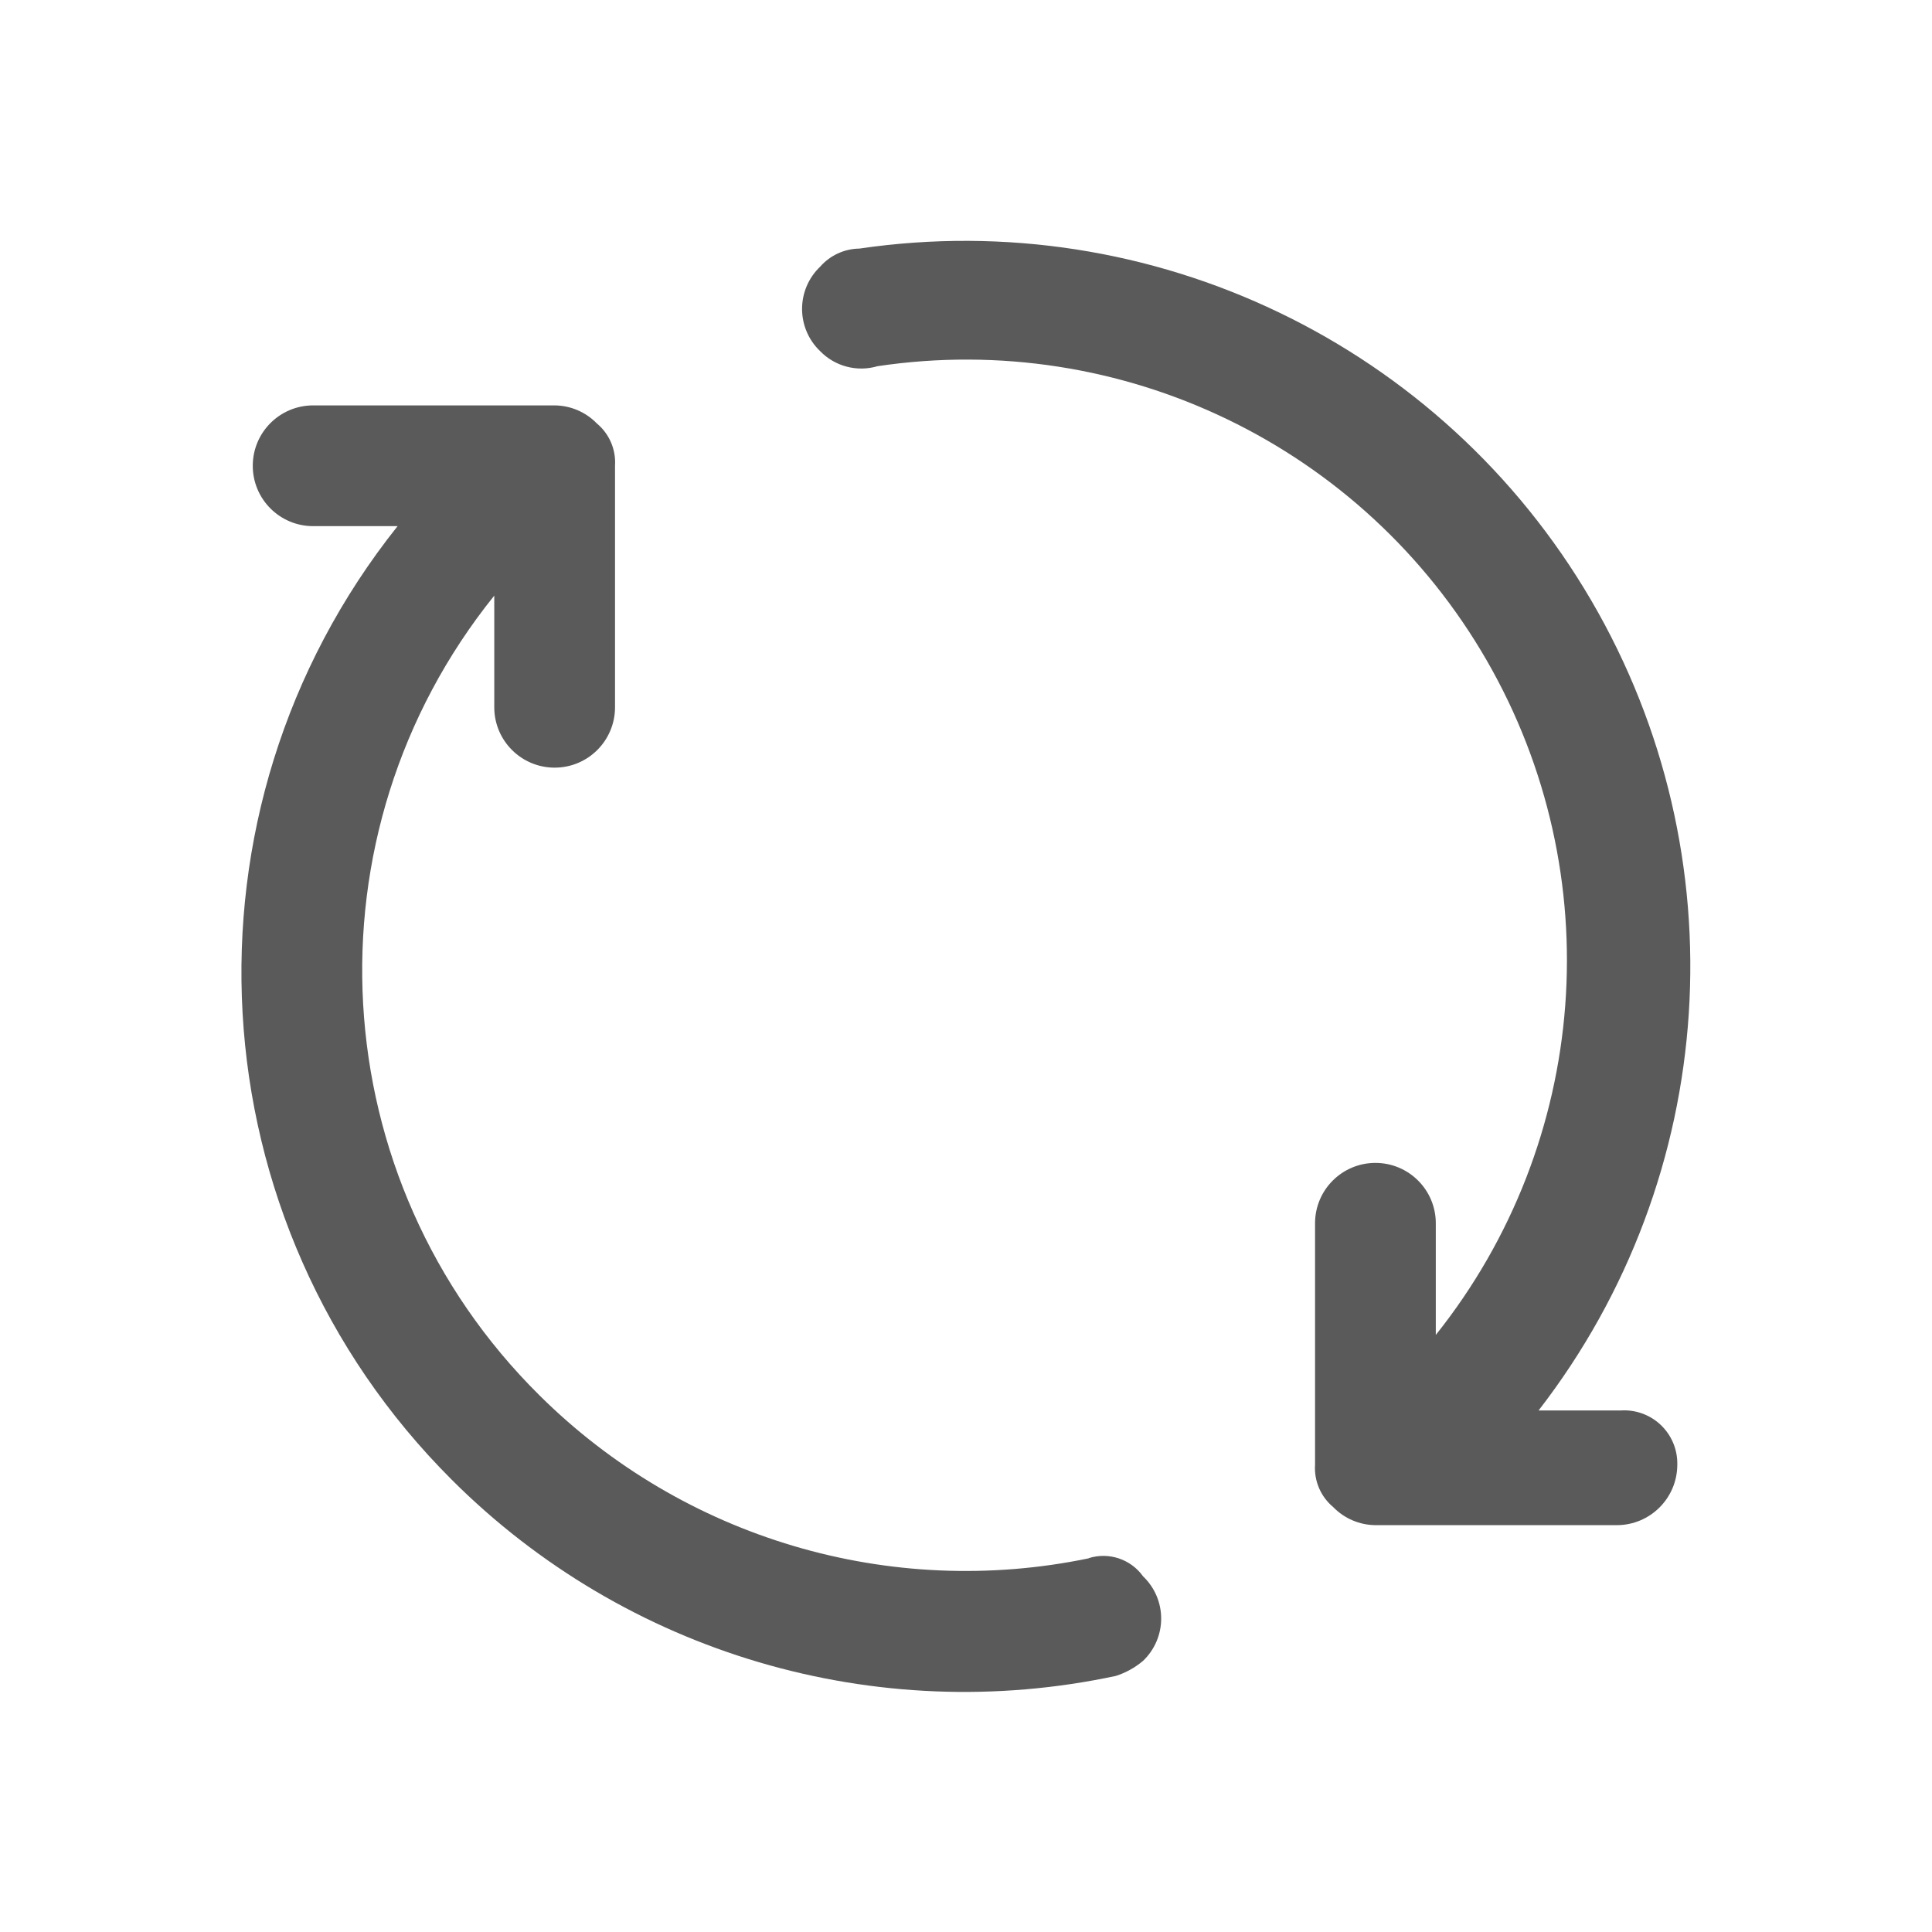
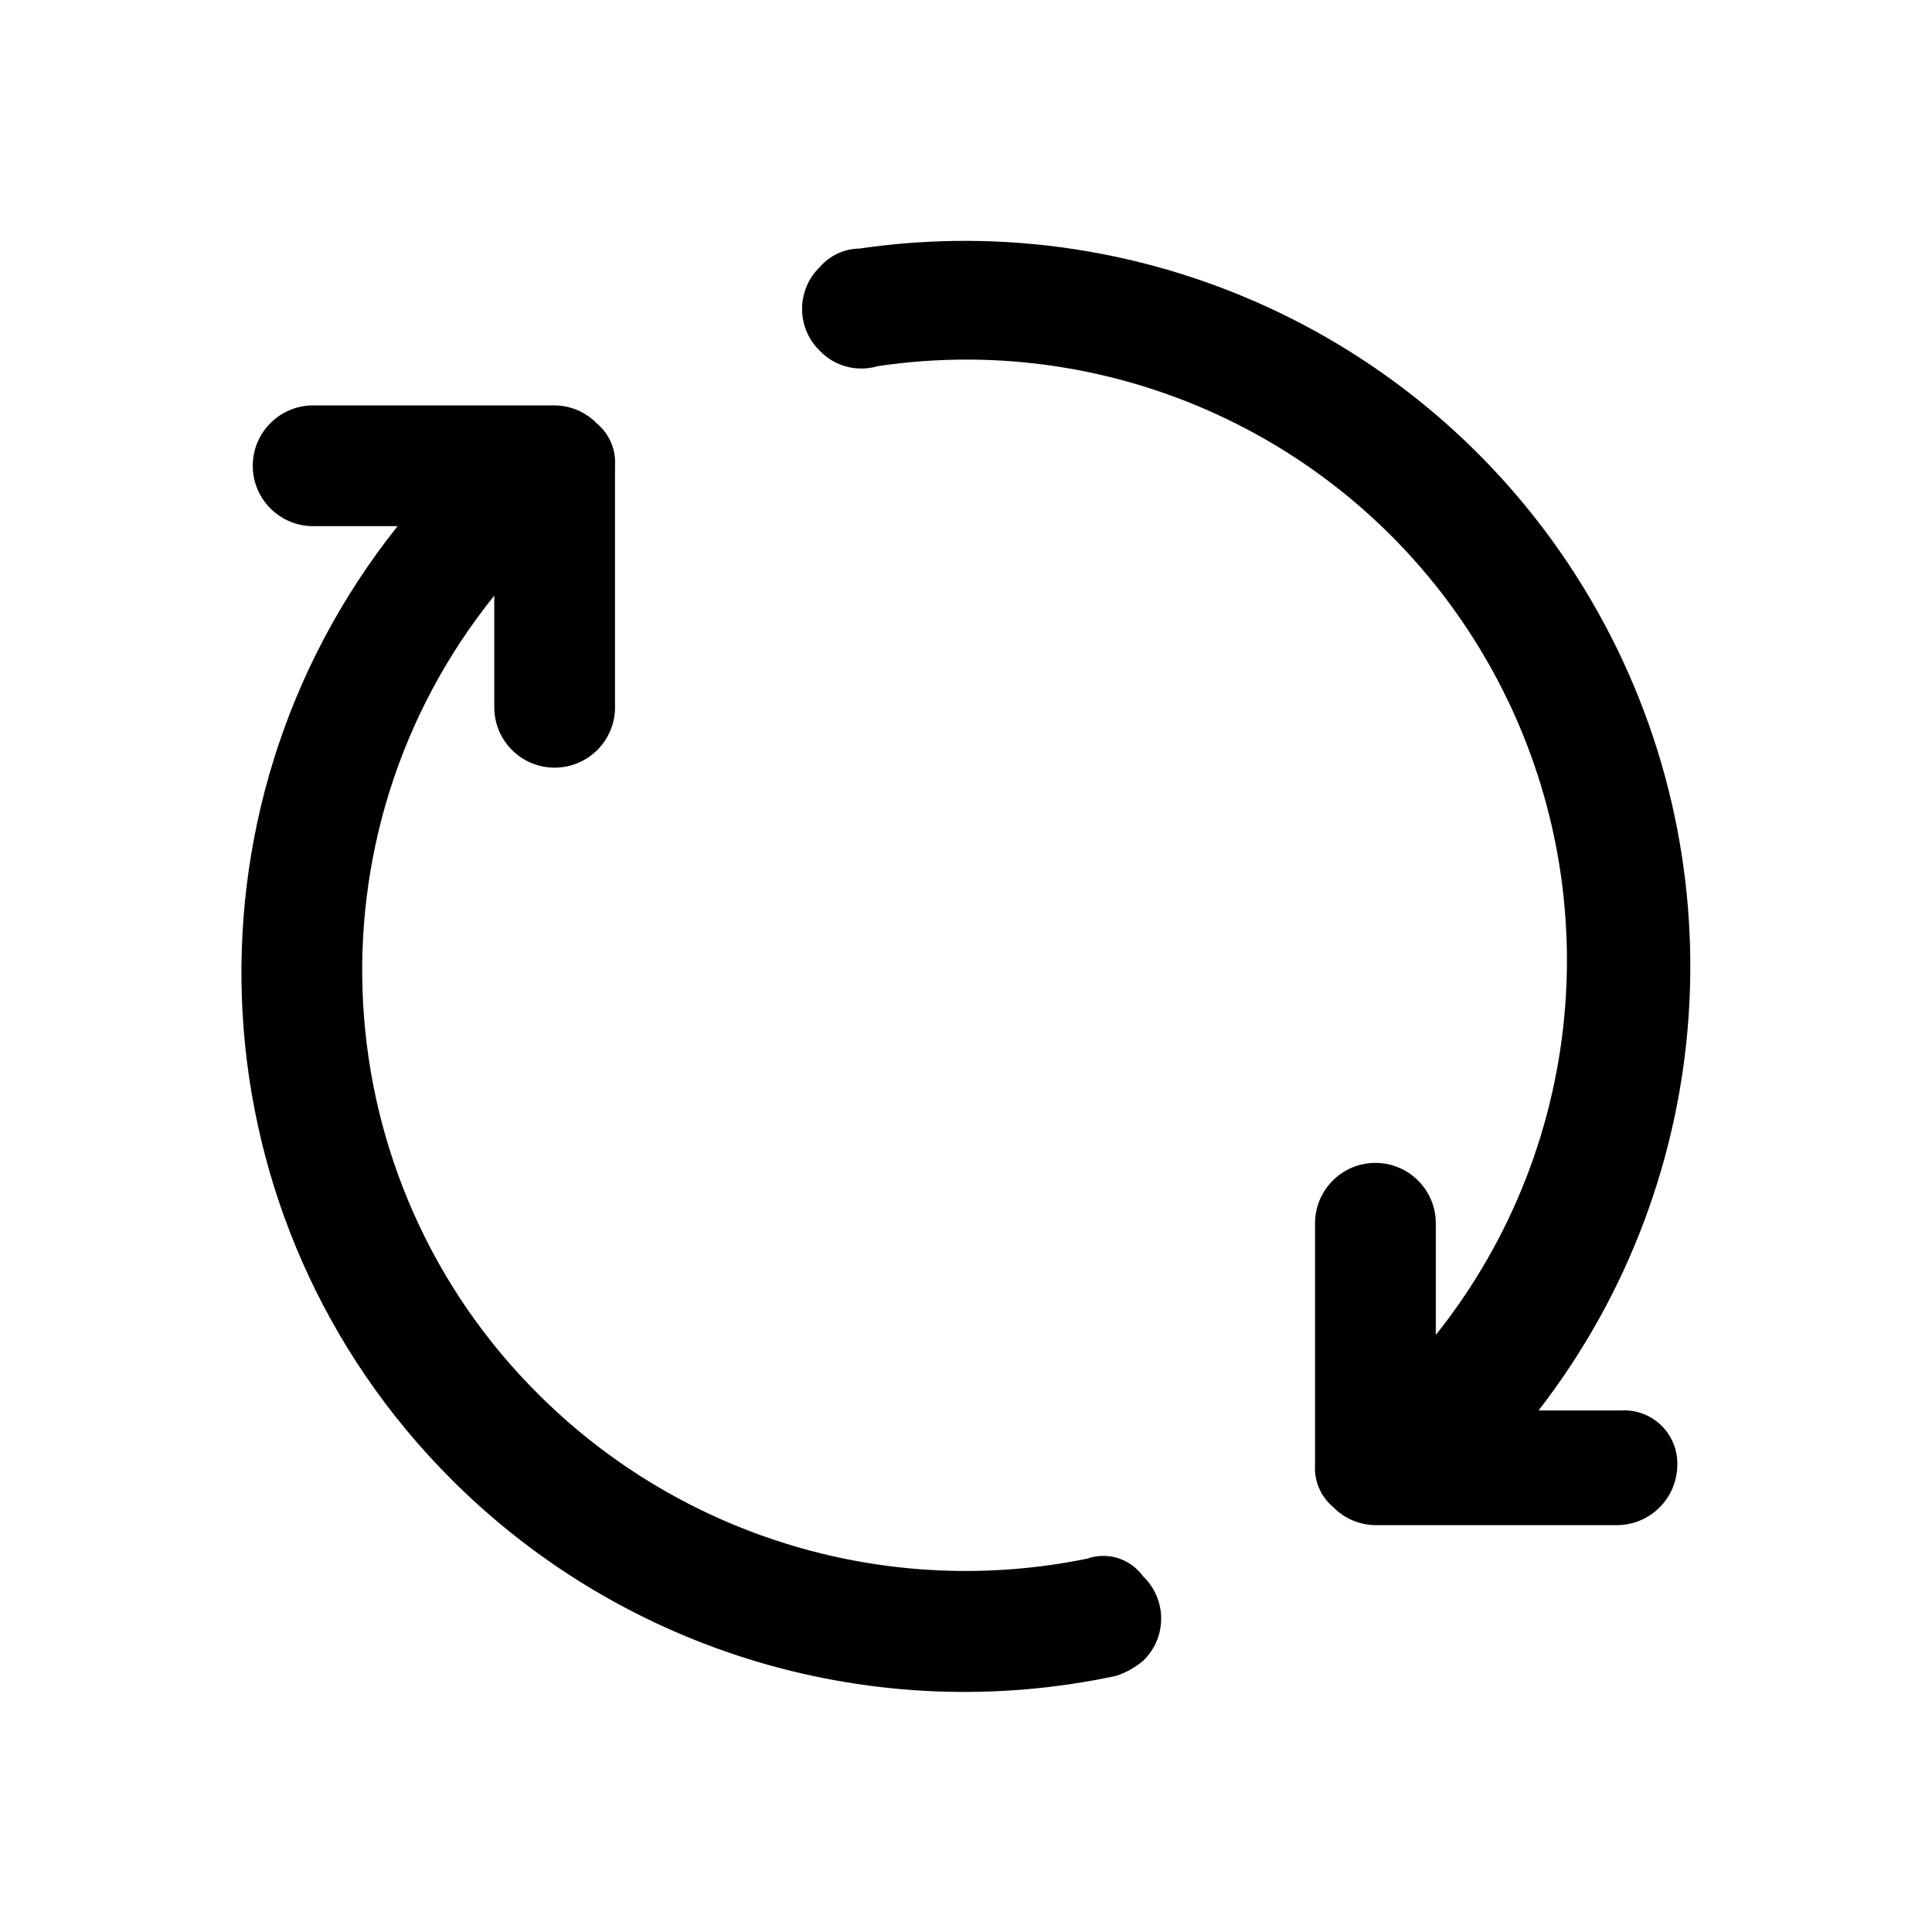
<svg xmlns="http://www.w3.org/2000/svg" id="刷新" width="24" height="24" viewBox="0 0 24 24">
  <g id="组_3610" data-name="组 3610">
    <rect id="矩形_316" data-name="矩形 316" width="24" height="24" fill="none" />
-     <path id="刷新_2_" data-name="刷新 (2)" d="M127.87,116.12a7.516,7.516,0,0,1-6.823-2.024,7.427,7.427,0,0,1-.562-9.935v1.387a.75.75,0,1,0,1.5,0v-3a.629.629,0,0,0-.225-.525.74.74,0,0,0-.525-.225h-3a.75.75,0,1,0,0,1.5h1.049a8.9,8.9,0,0,0,.674,11.847,9.009,9.009,0,0,0,8.248,2.436.99.99,0,0,0,.338-.187.725.725,0,0,0,0-1.051.606.606,0,0,0-.675-.225Zm6.6-1.837h-1.012A9.013,9.013,0,0,0,125.02,99.85a.66.66,0,0,0-.487.225.725.725,0,0,0,0,1.049.713.713,0,0,0,.713.187,7.462,7.462,0,0,1,6.935,12.034v-1.387a.75.75,0,1,0-1.5,0v3a.63.63,0,0,0,.225.525.741.741,0,0,0,.525.225h3a.752.752,0,0,0,.75-.749.66.66,0,0,0-.713-.675Z" transform="translate(-114.345 -96.762)" fill="#5a5a5a" />
+     <path id="刷新_2_" data-name="刷新 (2)" d="M127.87,116.12a7.516,7.516,0,0,1-6.823-2.024,7.427,7.427,0,0,1-.562-9.935v1.387a.75.75,0,1,0,1.5,0v-3a.629.629,0,0,0-.225-.525.74.74,0,0,0-.525-.225h-3a.75.75,0,1,0,0,1.5h1.049a8.9,8.9,0,0,0,.674,11.847,9.009,9.009,0,0,0,8.248,2.436.99.99,0,0,0,.338-.187.725.725,0,0,0,0-1.051.606.606,0,0,0-.675-.225Zm6.6-1.837h-1.012A9.013,9.013,0,0,0,125.02,99.85a.66.66,0,0,0-.487.225.725.725,0,0,0,0,1.049.713.713,0,0,0,.713.187,7.462,7.462,0,0,1,6.935,12.034v-1.387a.75.75,0,1,0-1.5,0v3a.63.63,0,0,0,.225.525.741.741,0,0,0,.525.225h3a.752.752,0,0,0,.75-.749.66.66,0,0,0-.713-.675Z" transform="translate(-114.345 -96.762)" />
  </g>
</svg>
